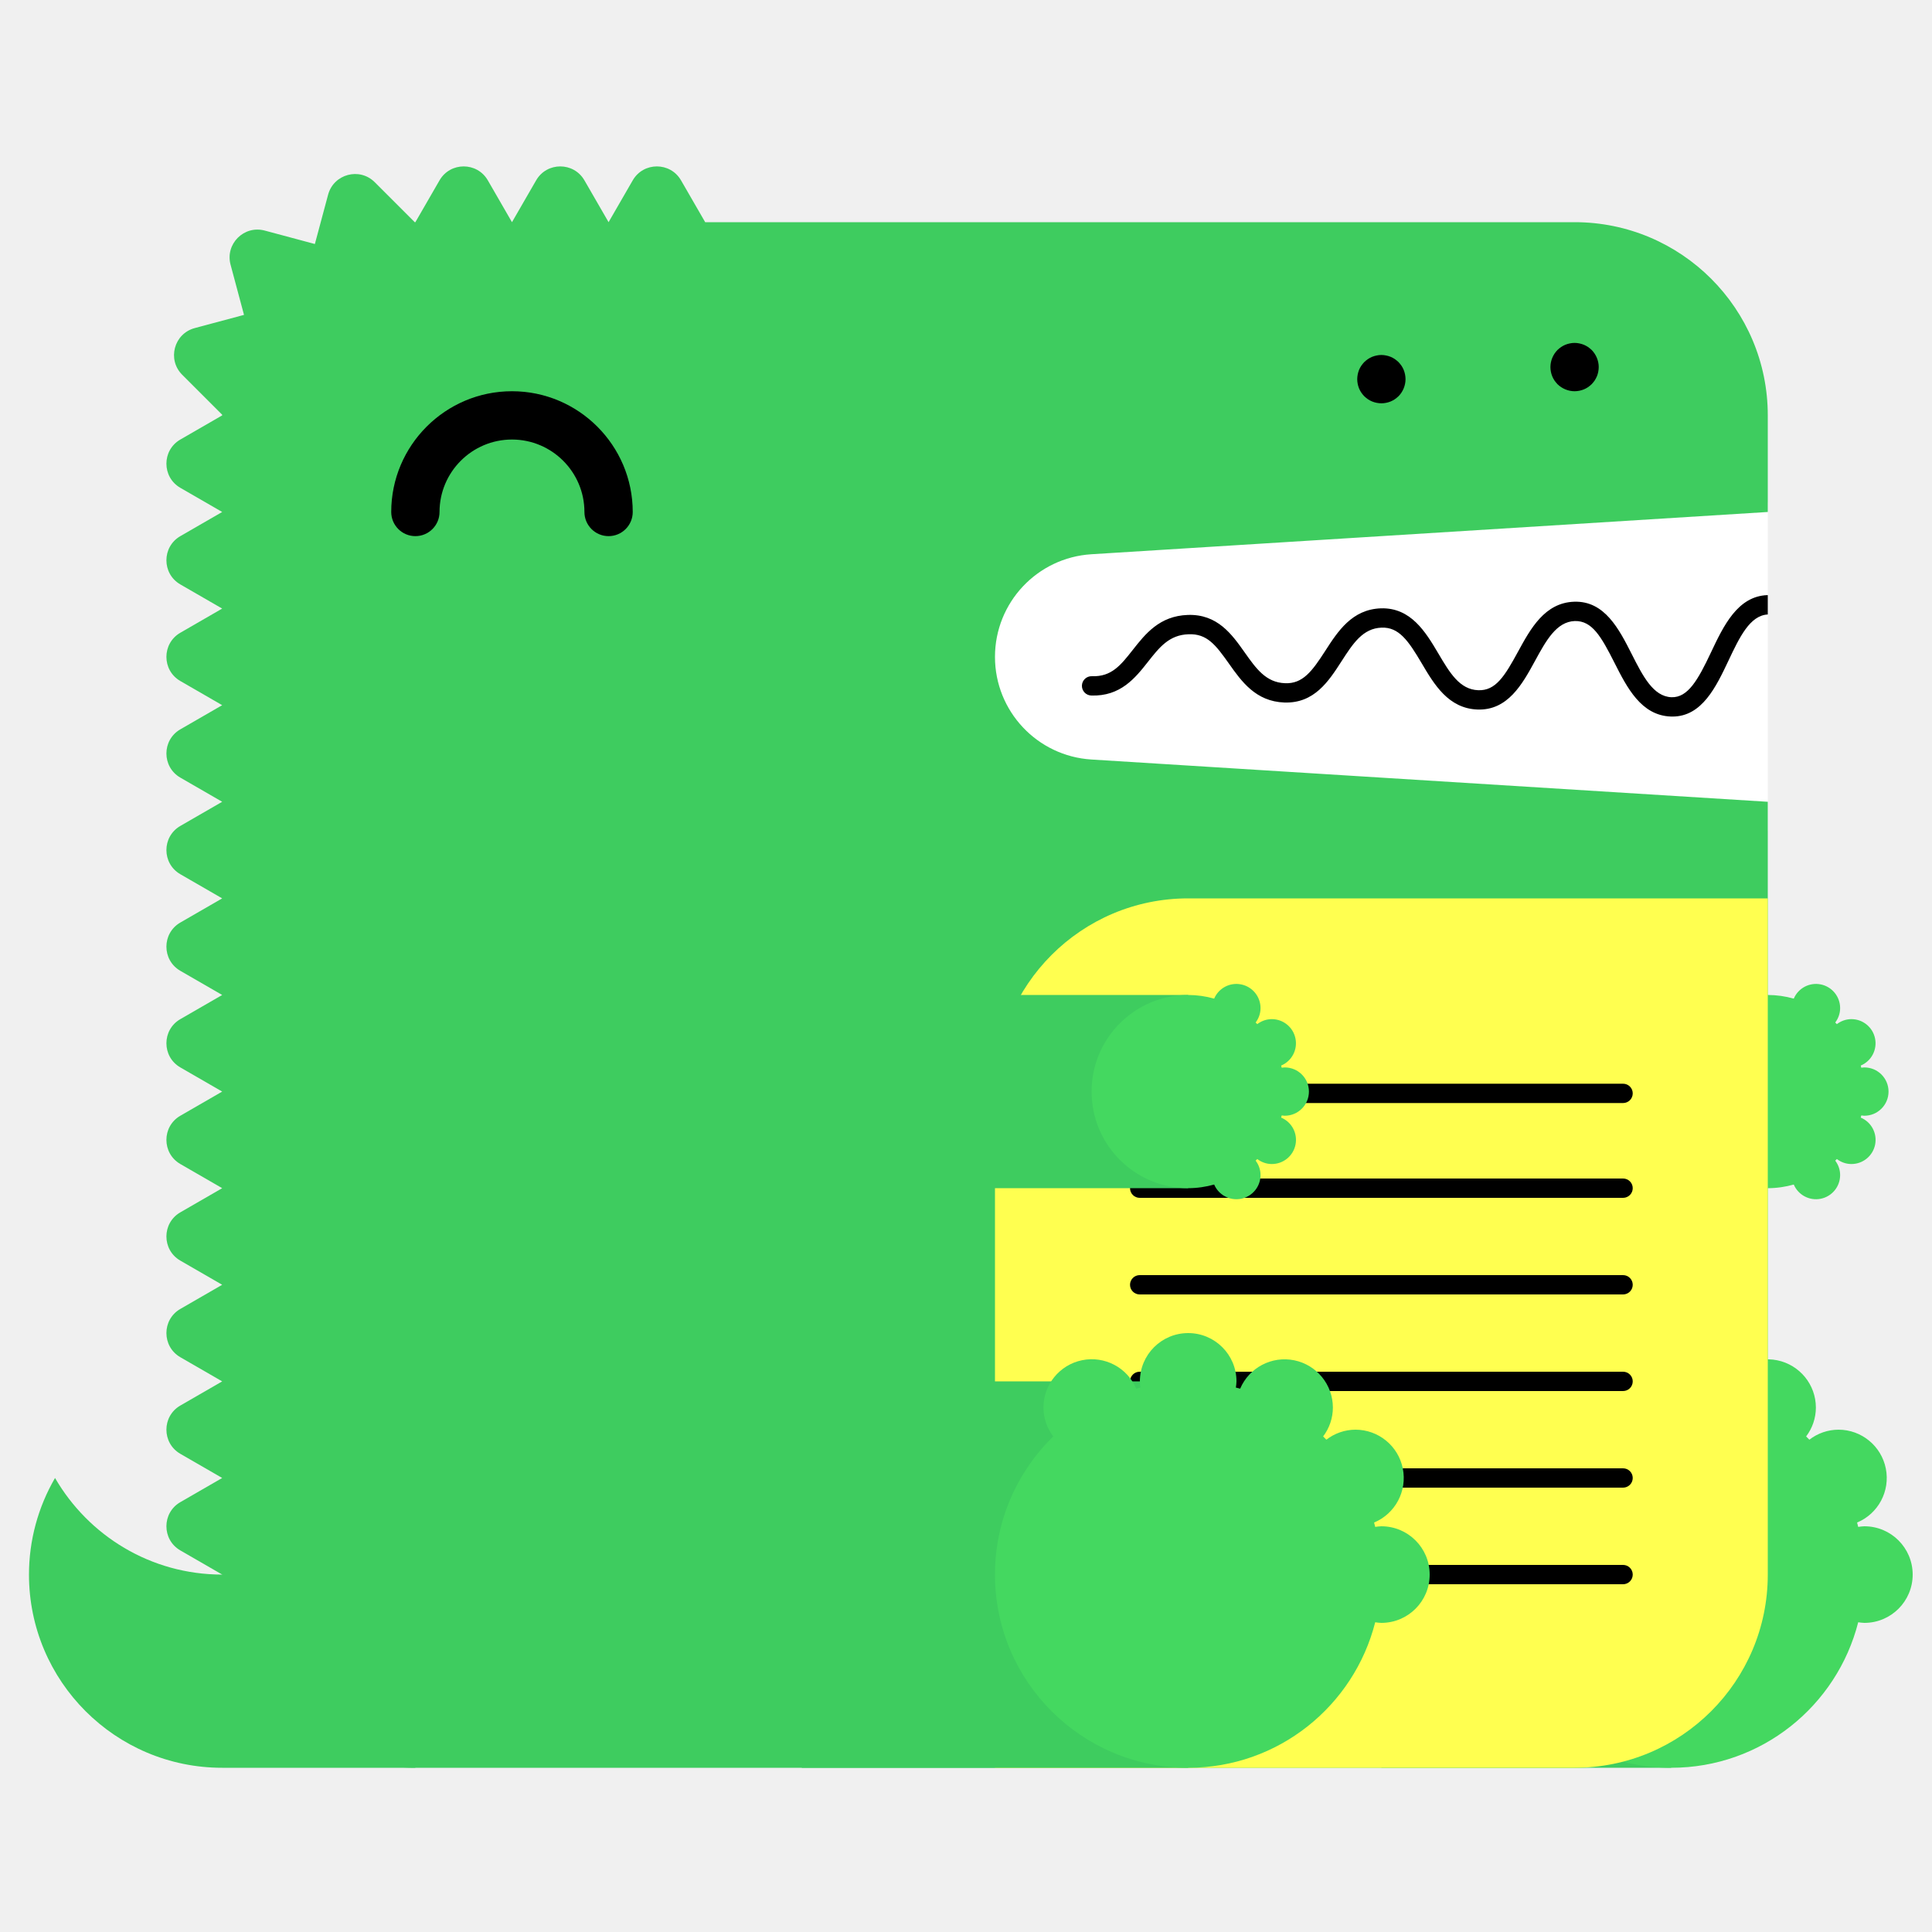
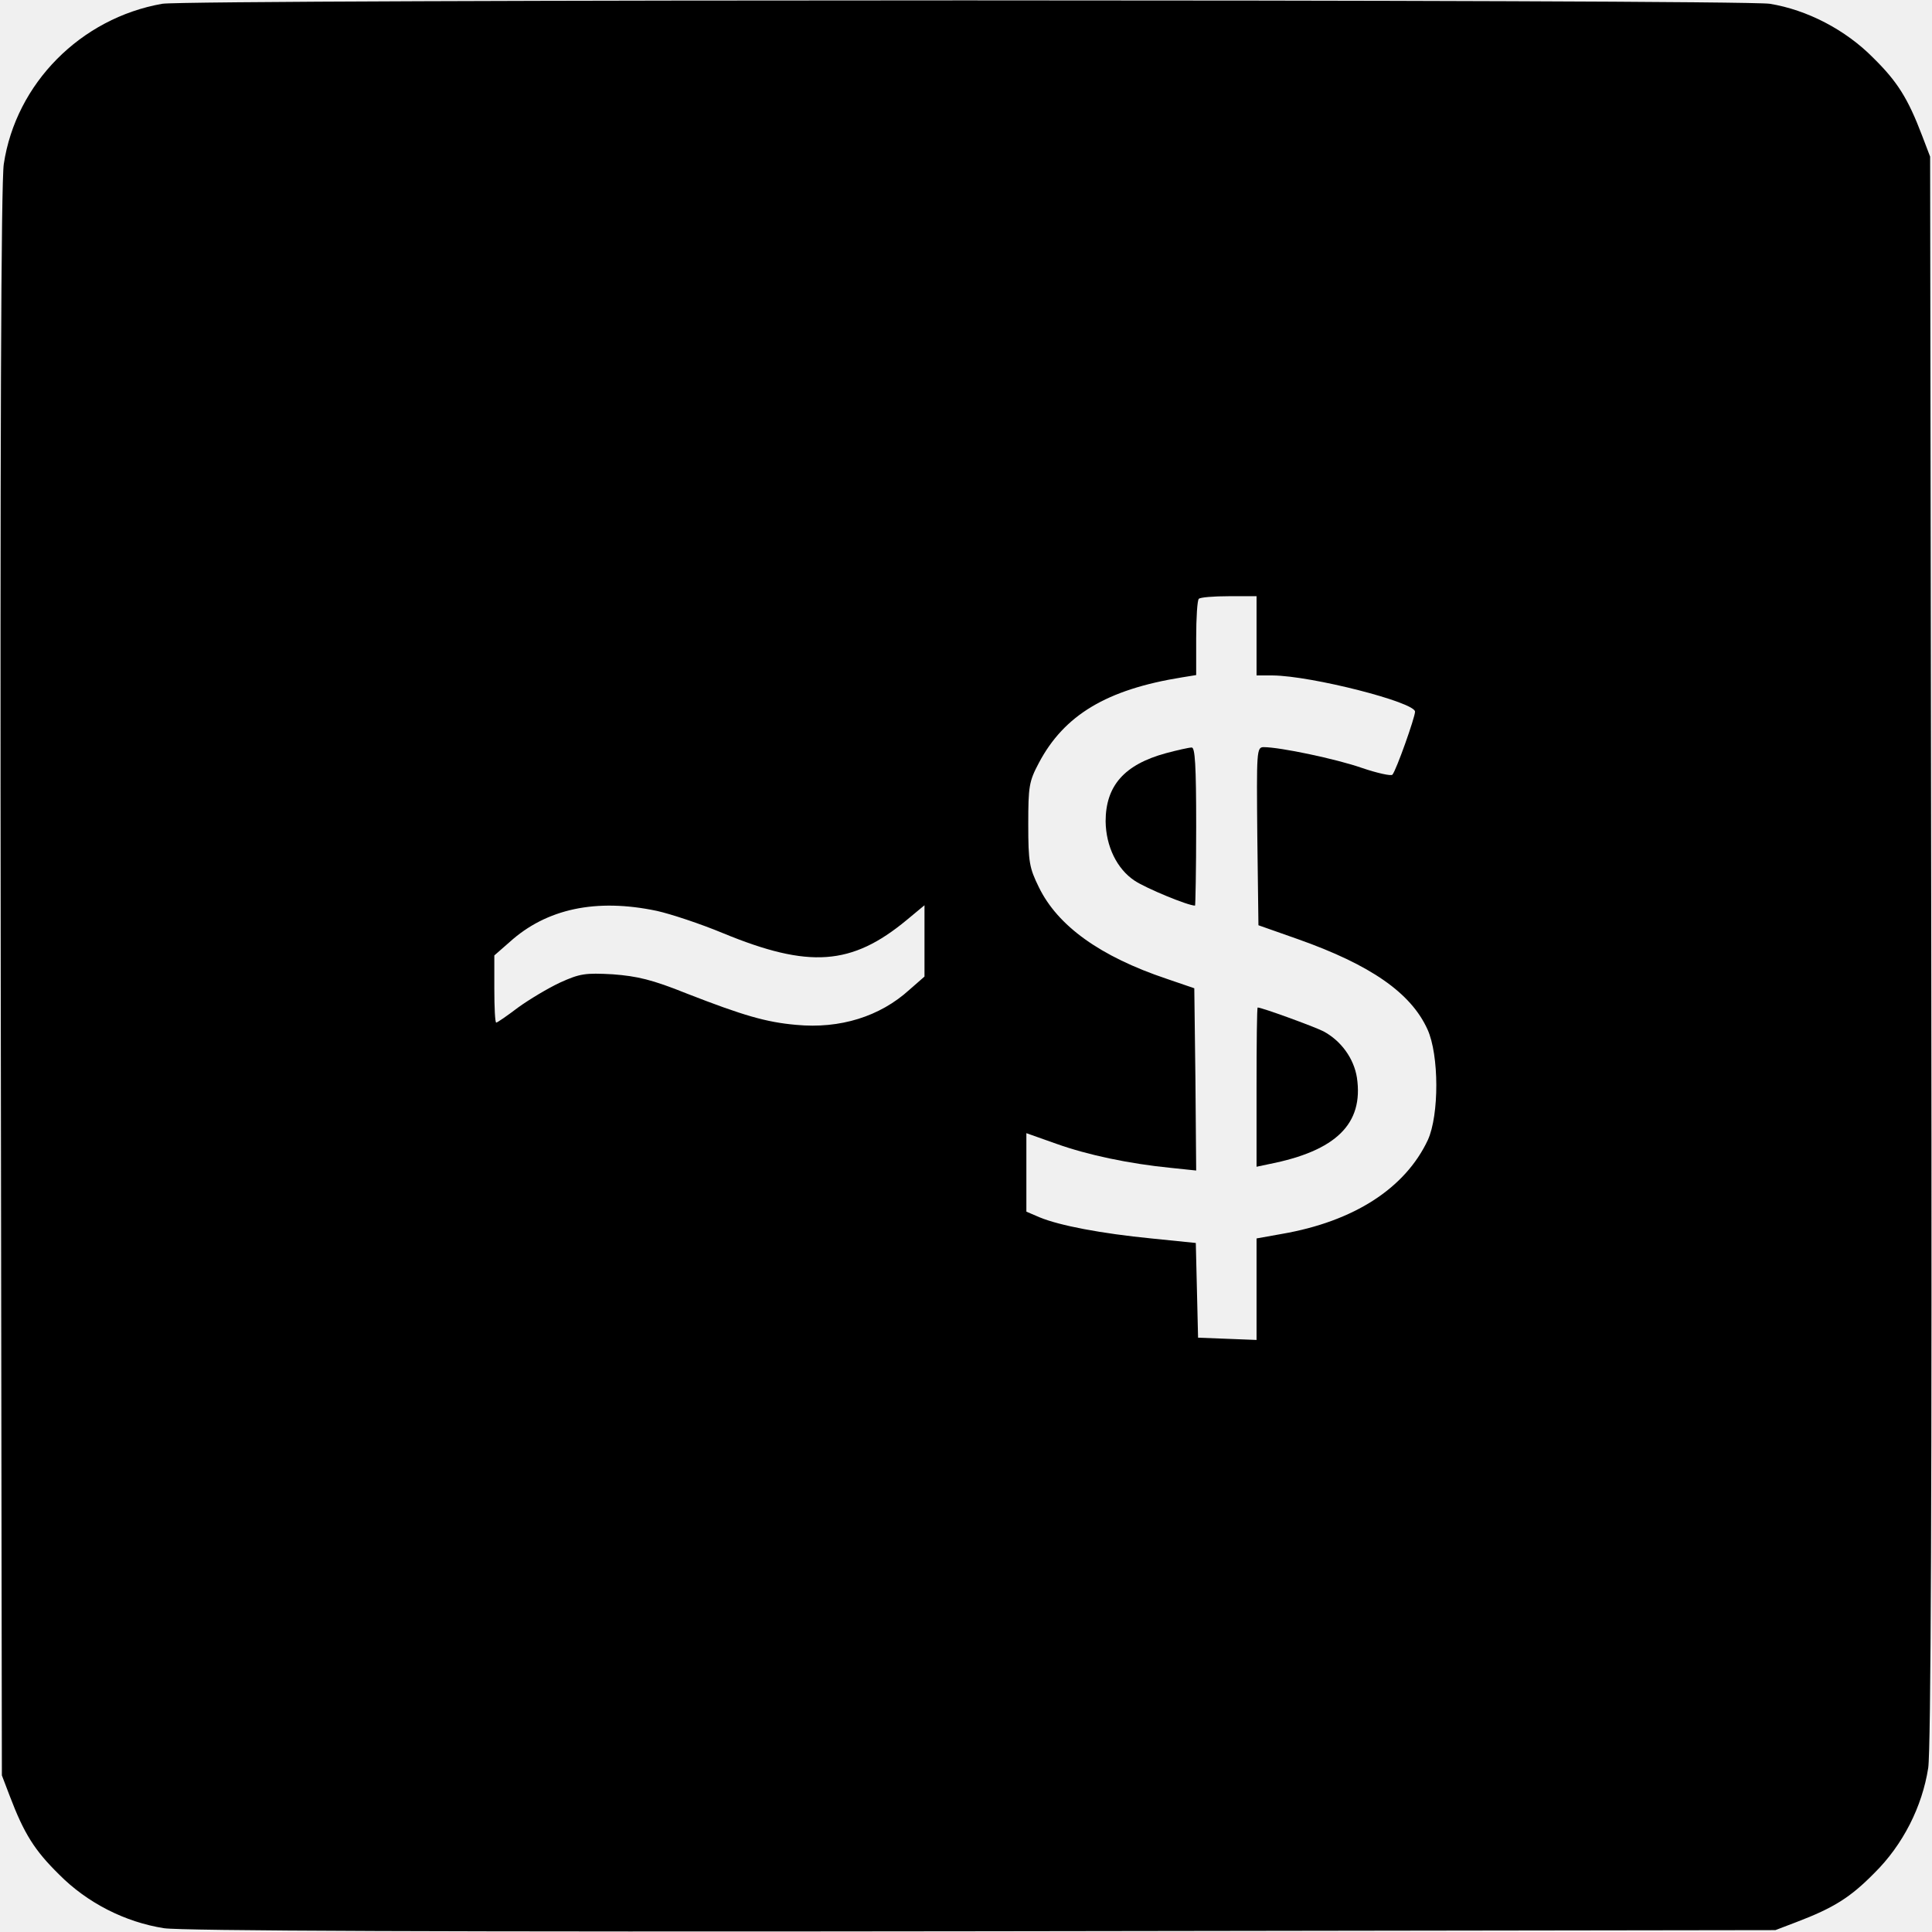
- <svg xmlns="http://www.w3.org/2000/svg" width="200" height="200" viewBox="0 0 200 200">
-   <g fill="none" fill-rule="evenodd">
-     <path fill="#FFF" d="M99 52h84v34H99z" />
-     <path d="M23 163c-7.398 0-13.843-4.027-17.303-10A19.886 19.886 0 0 0 3 163c0 11.046 8.954 20 20 20h20v-20H23z" fill="#3ECC5F" />
-     <path d="M112.98 57.376L183 53V43c0-11.046-8.954-20-20-20H73l-2.5-4.33c-1.112-1.925-3.889-1.925-5 0L63 23l-2.5-4.33c-1.111-1.925-3.889-1.925-5 0L53 23l-2.5-4.33c-1.111-1.925-3.889-1.925-5 0L43 23c-.022 0-.042.003-.065.003l-4.142-4.141c-1.57-1.571-4.252-.853-4.828 1.294l-1.369 5.104-5.192-1.392c-2.148-.575-4.111 1.389-3.535 3.536l1.39 5.193-5.102 1.367c-2.148.576-2.867 3.259-1.296 4.83l4.142 4.142c0 .021-.003.042-.003.064l-4.33 2.5c-1.925 1.111-1.925 3.889 0 5L23 53l-4.33 2.5c-1.925 1.111-1.925 3.889 0 5L23 63l-4.33 2.5c-1.925 1.111-1.925 3.889 0 5L23 73l-4.33 2.5c-1.925 1.111-1.925 3.889 0 5L23 83l-4.33 2.5c-1.925 1.111-1.925 3.889 0 5L23 93l-4.33 2.5c-1.925 1.111-1.925 3.889 0 5L23 103l-4.33 2.5c-1.925 1.111-1.925 3.889 0 5L23 113l-4.33 2.5c-1.925 1.111-1.925 3.889 0 5L23 123l-4.33 2.5c-1.925 1.111-1.925 3.889 0 5L23 133l-4.33 2.5c-1.925 1.111-1.925 3.889 0 5L23 143l-4.33 2.5c-1.925 1.111-1.925 3.889 0 5L23 153l-4.33 2.5c-1.925 1.111-1.925 3.889 0 5L23 163c0 11.046 8.954 20 20 20h120c11.046 0 20-8.954 20-20V83l-70.02-4.376A10.645 10.645 0 0 1 103 68c0-5.621 4.37-10.273 9.98-10.624" fill="#3ECC5F" />
-     <path fill="#3ECC5F" d="M143 183h30v-40h-30z" />
-     <path d="M193 158c-.219 0-.428.037-.639.064-.038-.15-.074-.301-.116-.451A5 5 0 0 0 190.32 148a4.96 4.96 0 0 0-3.016 1.036 26.531 26.531 0 0 0-.335-.336 4.955 4.955 0 0 0 1.011-2.987 5 5 0 0 0-9.599-1.959c-.148-.042-.297-.077-.445-.115.027-.211.064-.42.064-.639a5 5 0 0 0-5-5 5 5 0 0 0-5 5c0 .219.037.428.064.639-.148.038-.297.073-.445.115a4.998 4.998 0 0 0-9.599 1.959c0 1.125.384 2.151 1.011 2.987-3.717 3.632-6.031 8.693-6.031 14.3 0 11.046 8.954 20 20 20 9.339 0 17.16-6.41 19.361-15.064.211.027.42.064.639.064a5 5 0 0 0 5-5 5 5 0 0 0-5-5" fill="#44D860" />
-     <path fill="#3ECC5F" d="M153 123h30v-20h-30z" />
-     <path d="M193 115.5a2.5 2.5 0 1 0 0-5c-.109 0-.214.019-.319.032-.02-.075-.037-.15-.058-.225a2.501 2.501 0 0 0-.963-4.807c-.569 0-1.088.197-1.508.518a6.653 6.653 0 0 0-.168-.168c.314-.417.506-.931.506-1.494a2.5 2.5 0 0 0-4.8-.979A9.987 9.987 0 0 0 183 103c-5.522 0-10 4.478-10 10s4.478 10 10 10c.934 0 1.833-.138 2.69-.377a2.5 2.5 0 0 0 4.8-.979c0-.563-.192-1.077-.506-1.494.057-.055.113-.111.168-.168.42.321.939.518 1.508.518a2.5 2.5 0 0 0 .963-4.807c.021-.074.038-.15.058-.225.105.013.21.032.319.032" fill="#44D860" />
-     <path d="M63 55.5a2.5 2.5 0 0 1-2.5-2.5c0-4.136-3.364-7.5-7.5-7.5s-7.5 3.364-7.5 7.5a2.5 2.5 0 1 1-5 0c0-6.893 5.607-12.5 12.5-12.5S65.5 46.107 65.5 53a2.5 2.5 0 0 1-2.5 2.5" fill="#000" />
-     <path d="M103 183h60c11.046 0 20-8.954 20-20V93h-60c-11.046 0-20 8.954-20 20v70z" fill="#FFFF50" />
-     <path d="M168.02 124h-50.04a1 1 0 1 1 0-2h50.04a1 1 0 1 1 0 2m0 20h-50.04a1 1 0 1 1 0-2h50.04a1 1 0 1 1 0 2m0 20h-50.04a1 1 0 1 1 0-2h50.04a1 1 0 1 1 0 2m0-49.814h-50.04a1 1 0 1 1 0-2h50.04a1 1 0 1 1 0 2m0 19.814h-50.04a1 1 0 1 1 0-2h50.04a1 1 0 1 1 0 2m0 20h-50.04a1 1 0 1 1 0-2h50.04a1 1 0 1 1 0 2M183 61.611c-.012 0-.022-.006-.034-.005-3.09.105-4.552 3.196-5.842 5.923-1.346 2.85-2.387 4.703-4.093 4.647-1.889-.068-2.969-2.202-4.113-4.46-1.314-2.594-2.814-5.536-5.963-5.426-3.046.104-4.513 2.794-5.807 5.167-1.377 2.528-2.314 4.065-4.121 3.994-1.927-.07-2.951-1.805-4.136-3.813-1.321-2.236-2.848-4.75-5.936-4.664-2.994.103-4.465 2.385-5.763 4.4-1.373 2.13-2.335 3.428-4.165 3.351-1.973-.07-2.992-1.51-4.171-3.177-1.324-1.873-2.816-3.993-5.895-3.89-2.928.1-4.399 1.97-5.696 3.618-1.232 1.564-2.194 2.802-4.229 2.724a1 1 0 0 0-.072 2c3.017.101 4.545-1.8 5.872-3.487 1.177-1.496 2.193-2.787 4.193-2.855 1.926-.082 2.829 1.115 4.195 3.045 1.297 1.834 2.769 3.914 5.731 4.021 3.103.104 4.596-2.215 5.918-4.267 1.182-1.834 2.202-3.417 4.15-3.484 1.793-.067 2.769 1.35 4.145 3.681 1.297 2.197 2.766 4.686 5.787 4.796 3.125.108 4.634-2.62 5.949-5.035 1.139-2.088 2.214-4.06 4.119-4.126 1.793-.042 2.728 1.595 4.111 4.33 1.292 2.553 2.757 5.445 5.825 5.556l.169.003c3.064 0 4.518-3.075 5.805-5.794 1.139-2.41 2.217-4.68 4.067-4.773v-2z" fill="#000" />
-     <path fill="#3ECC5F" d="M83 183h40v-40H83z" />
-     <path d="M143 158c-.219 0-.428.037-.639.064-.038-.15-.074-.301-.116-.451A5 5 0 0 0 140.32 148a4.96 4.96 0 0 0-3.016 1.036 26.531 26.531 0 0 0-.335-.336 4.955 4.955 0 0 0 1.011-2.987 5 5 0 0 0-9.599-1.959c-.148-.042-.297-.077-.445-.115.027-.211.064-.42.064-.639a5 5 0 0 0-5-5 5 5 0 0 0-5 5c0 .219.037.428.064.639-.148.038-.297.073-.445.115a4.998 4.998 0 0 0-9.599 1.959c0 1.125.384 2.151 1.011 2.987-3.717 3.632-6.031 8.693-6.031 14.3 0 11.046 8.954 20 20 20 9.339 0 17.16-6.41 19.361-15.064.211.027.42.064.639.064a5 5 0 0 0 5-5 5 5 0 0 0-5-5" fill="#44D860" />
-     <path fill="#3ECC5F" d="M83 123h40v-20H83z" />
-     <path d="M133 115.5a2.5 2.5 0 1 0 0-5c-.109 0-.214.019-.319.032-.02-.075-.037-.15-.058-.225a2.501 2.501 0 0 0-.963-4.807c-.569 0-1.088.197-1.508.518a6.653 6.653 0 0 0-.168-.168c.314-.417.506-.931.506-1.494a2.5 2.5 0 0 0-4.8-.979A9.987 9.987 0 0 0 123 103c-5.522 0-10 4.478-10 10s4.478 10 10 10c.934 0 1.833-.138 2.69-.377a2.5 2.5 0 0 0 4.8-.979c0-.563-.192-1.077-.506-1.494.057-.055.113-.111.168-.168.42.321.939.518 1.508.518a2.5 2.5 0 0 0 .963-4.807c.021-.074.038-.15.058-.225.105.013.21.032.319.032" fill="#44D860" />
-     <path d="M143 41.75c-.16 0-.33-.02-.49-.05a2.52 2.52 0 0 1-.47-.14c-.15-.06-.29-.14-.431-.23-.13-.09-.259-.2-.38-.31-.109-.12-.219-.24-.309-.38s-.17-.28-.231-.43a2.619 2.619 0 0 1-.189-.96c0-.16.02-.33.05-.49.03-.16.08-.31.139-.47.061-.15.141-.29.231-.43.09-.13.2-.26.309-.38.121-.11.25-.22.38-.31.141-.09.281-.17.431-.23.149-.06.31-.11.47-.14.32-.07.65-.07.98 0 .159.03.32.08.47.14.149.06.29.14.43.23.13.09.259.2.38.31.11.12.22.25.31.38.09.14.17.28.23.43.06.16.11.31.14.47.029.16.05.33.05.49 0 .66-.271 1.31-.73 1.77-.121.11-.25.22-.38.31-.14.09-.281.17-.43.23a2.565 2.565 0 0 1-.96.19m20-1.25c-.66 0-1.3-.27-1.771-.73a3.802 3.802 0 0 1-.309-.38c-.09-.14-.17-.28-.231-.43a2.619 2.619 0 0 1-.189-.96c0-.66.27-1.3.729-1.77.121-.11.25-.22.38-.31.141-.09.281-.17.431-.23.149-.06.31-.11.47-.14.32-.07.66-.07.98 0 .159.03.32.08.47.14.149.06.29.14.43.23.13.09.259.2.38.31.459.47.73 1.11.73 1.77 0 .16-.021.33-.05.49-.03.16-.08.32-.14.47-.07.15-.14.29-.23.43-.09.13-.2.26-.31.38-.121.11-.25.22-.38.31-.14.09-.281.17-.43.23a2.565 2.565 0 0 1-.96.19" fill="#000" />
+ <svg xmlns="http://www.w3.org/2000/svg" version="1.0" width="512pt" height="512pt" viewBox="0 0 512 512" preserveAspectRatio="xMidYMid meet">
+   <g transform="translate(0,512) scale(0.1,-0.1)" fill="#000000" stroke="none">
+     <path d="M430 5110 c-216 -38 -388 -211 -420 -425 -7 -48 -10 -732 -8 -2170 l3 -2100 21 -55 c38 -100 66 -144 130 -207 75 -76 176 -127 279 -143 48 -7 732 -10 2170 -8 l2100 3 55 21 c100 38 144 66 207 130 76 75 127 176 143 279 7 48 10 732 8 2170 l-3 2100 -21 55 c-38 100 -66 144 -130 207 -73 74 -175 127 -274 143 -77 12 -4190 12 -4260 0z m2900 -1675 l0 -105 43 0 c103 -1 377 -71 377 -96 0 -15 -50 -156 -60 -167 -3 -4 -40 4 -81 18 -69 24 -217 55 -260 55 -19 0 -19 -10 -17 -236 l3 -236 105 -37 c192 -68 299 -142 343 -239 31 -68 31 -227 1 -293 -60 -128 -196 -216 -387 -249 l-67 -12 0 -134 0 -135 -77 3 -78 3 -3 126 -3 125 -118 12 c-132 13 -243 34 -296 56 l-35 15 0 104 0 104 79 -28 c84 -30 193 -53 304 -64 l67 -7 -2 241 -3 242 -73 25 c-176 59 -289 140 -339 243 -25 51 -28 66 -28 166 0 101 2 114 28 163 67 127 180 195 380 227 l37 6 0 98 c0 54 3 101 7 104 3 4 39 7 80 7 l73 0 0 -105z m-1589 -729 c36 -8 115 -34 175 -59 228 -94 341 -86 487 35 l47 39 0 -94 0 -95 -40 -35 c-78 -71 -184 -104 -300 -93 -80 7 -141 25 -290 83 -92 37 -131 46 -196 51 -73 4 -87 2 -140 -22 -32 -15 -82 -45 -111 -66 -29 -22 -55 -40 -58 -40 -3 0 -5 40 -5 89 l0 89 40 35 c98 89 230 117 391 83z" />
+     <path d="M3090 3124 c-110 -30 -160 -86 -160 -181 1 -66 30 -126 77 -157 30 -20 141 -66 160 -66 1 0 3 95 3 210 0 162 -3 210 -12 209 -7 0 -38 -7 -68 -15z" />
+     <path d="M3330 2239 l0 -211 33 7 c178 35 251 107 233 229 -8 51 -42 98 -89 123 -26 13 -163 63 -174 63 -2 0 -3 -95 -3 -211z" />
  </g>
</svg>
